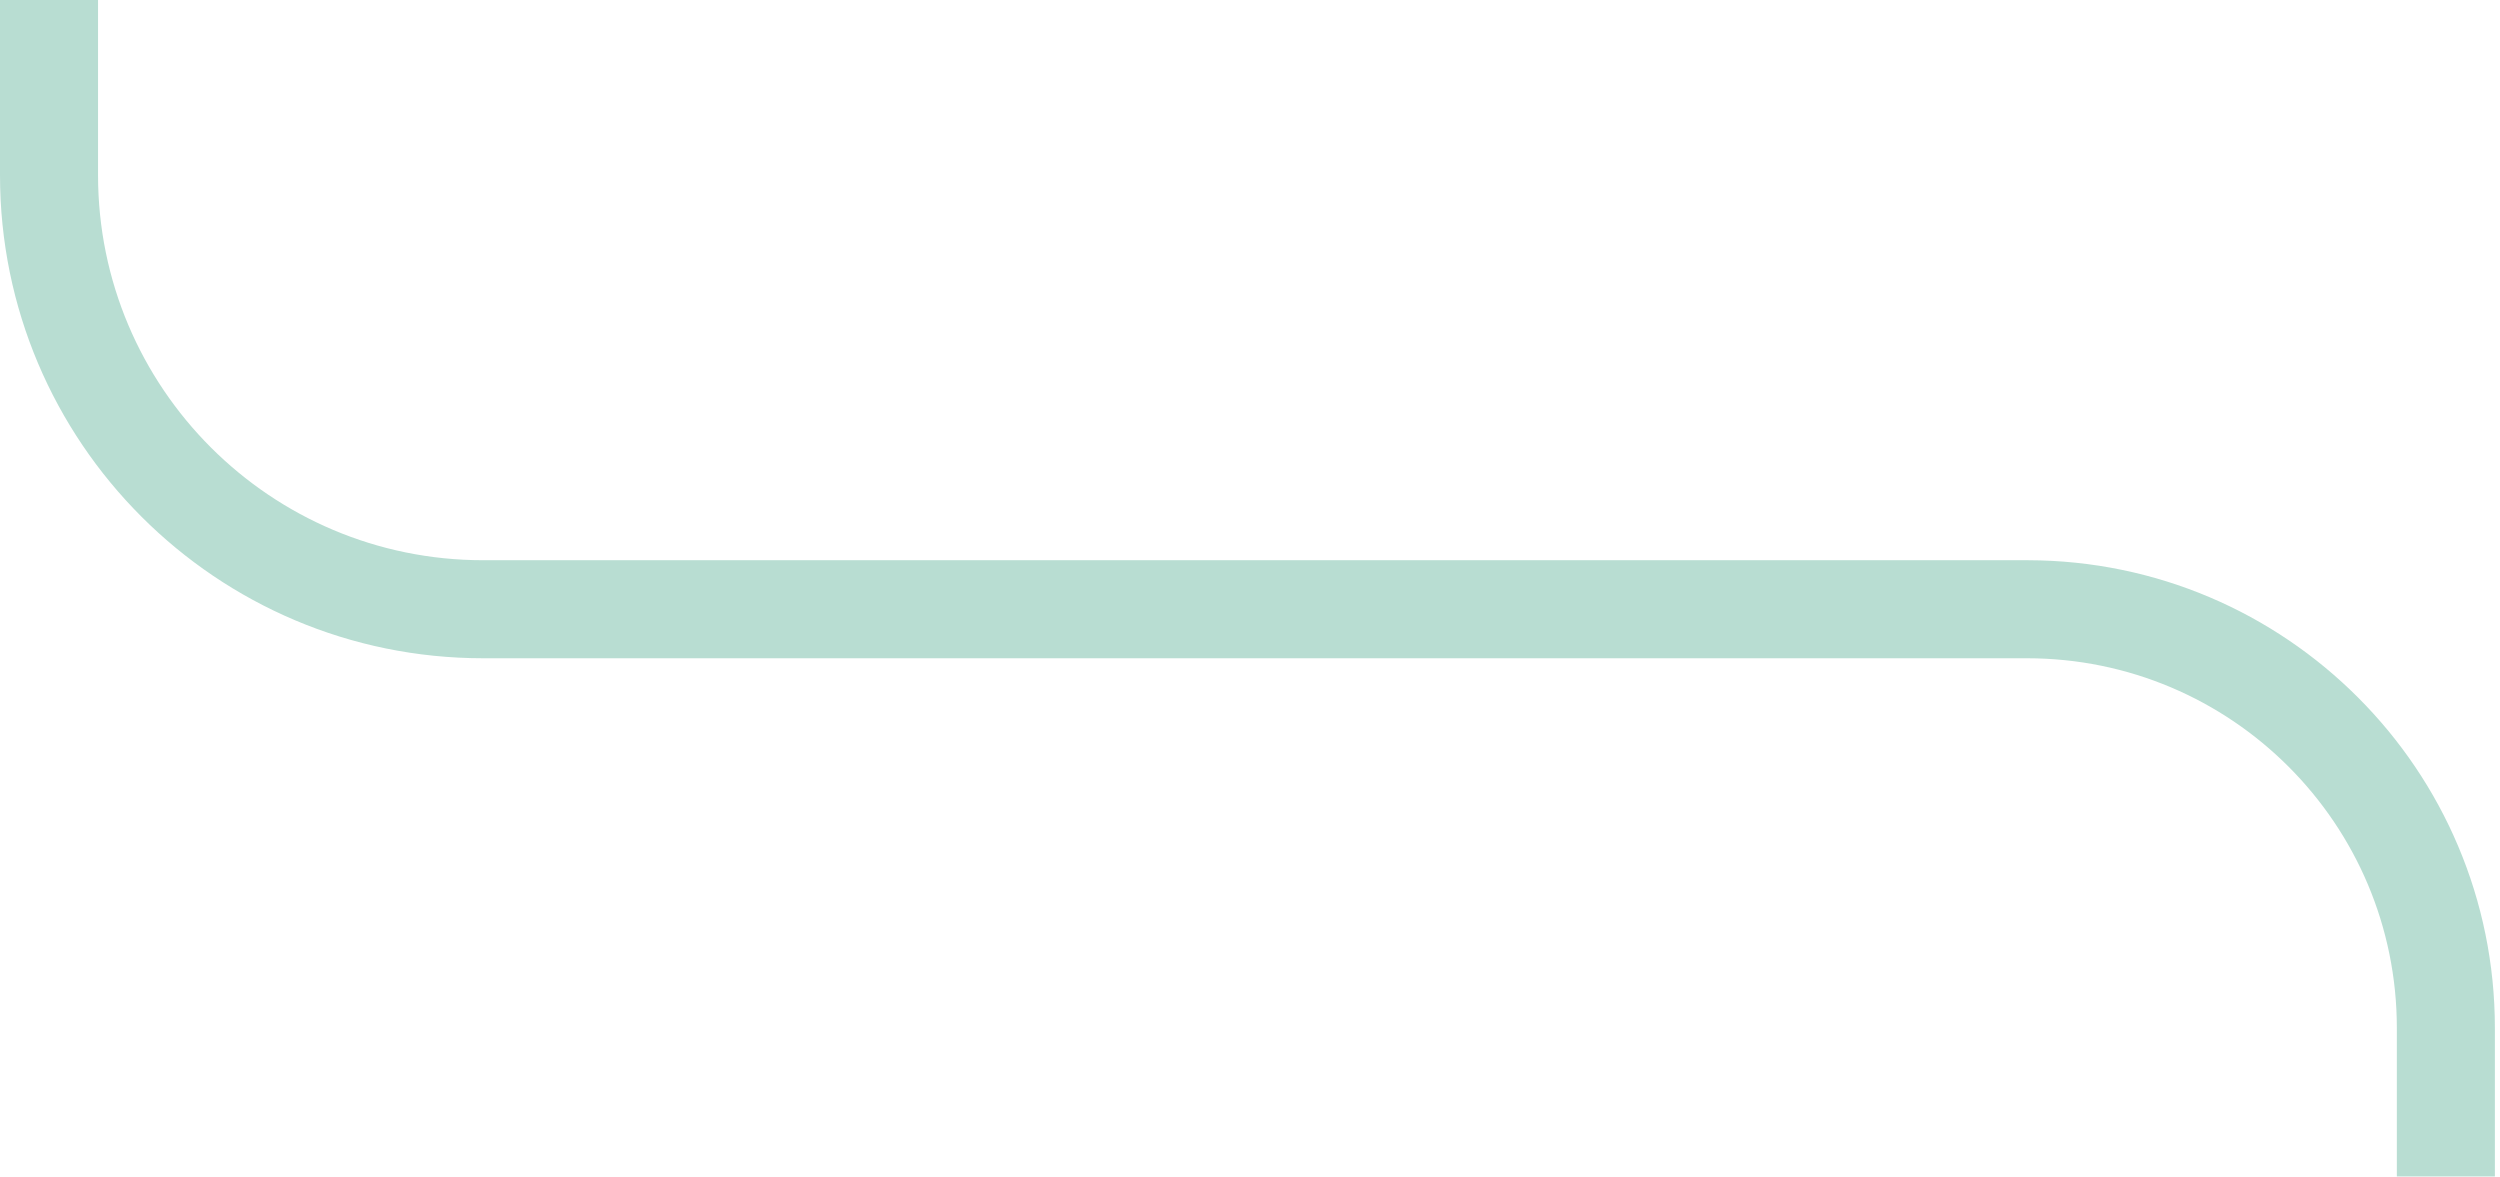
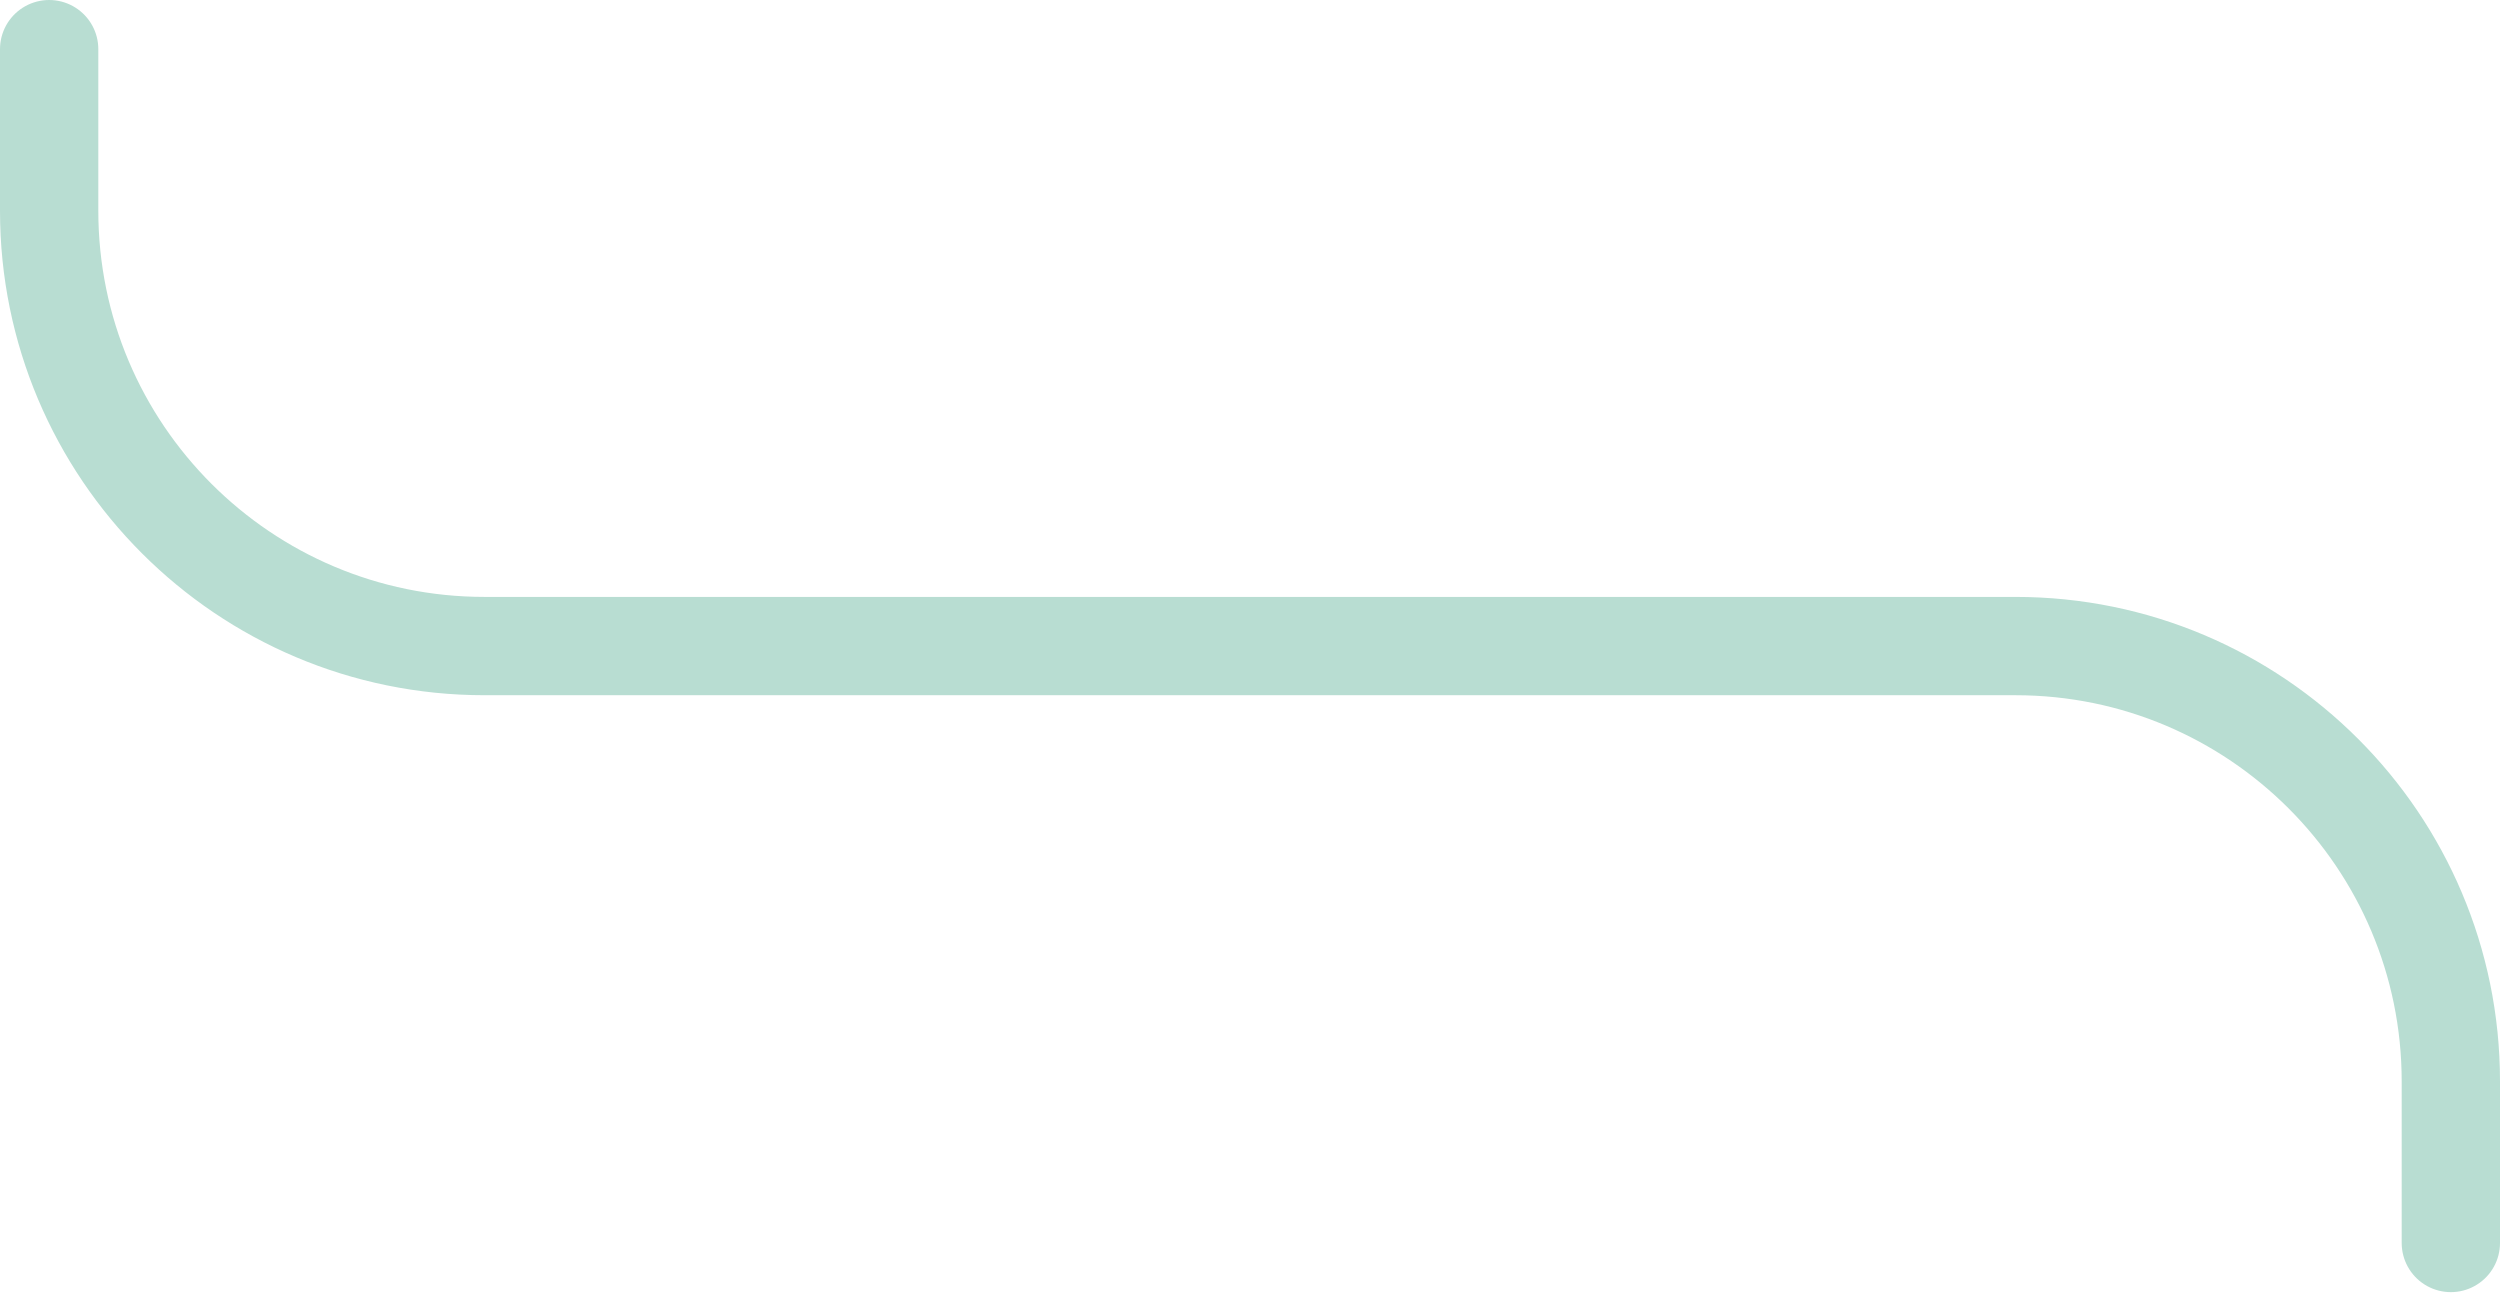
- <svg xmlns="http://www.w3.org/2000/svg" width="357" height="168" viewBox="0 0 357 168" fill="none">
-   <path fill-rule="evenodd" clip-rule="evenodd" d="M69 94H282.446H282.584H289.446C318.62 94 342.27 117.65 342.27 146.824L342.269 161L342.269 168L356.269 168L356.269 161L356.27 146.824C356.27 109.964 326.426 80.074 289.584 80V80H289.446H282.584H282.446H69C38.624 80 14 55.376 14 25V7V0H-5.79138e-09V7V25C-5.79138e-09 63.108 30.892 94 69 94Z" fill="#B8DDD2" />
+ <svg xmlns="http://www.w3.org/2000/svg" width="356" height="184" viewBox="0 0 356 184" fill="none">
+   <path d="M7 7V30C7 64.242 34.758 92 69 92H287C321.242 92 349 119.758 349 154V177" stroke="#B8DDD2" stroke-width="14" stroke-linecap="round" />
</svg>
